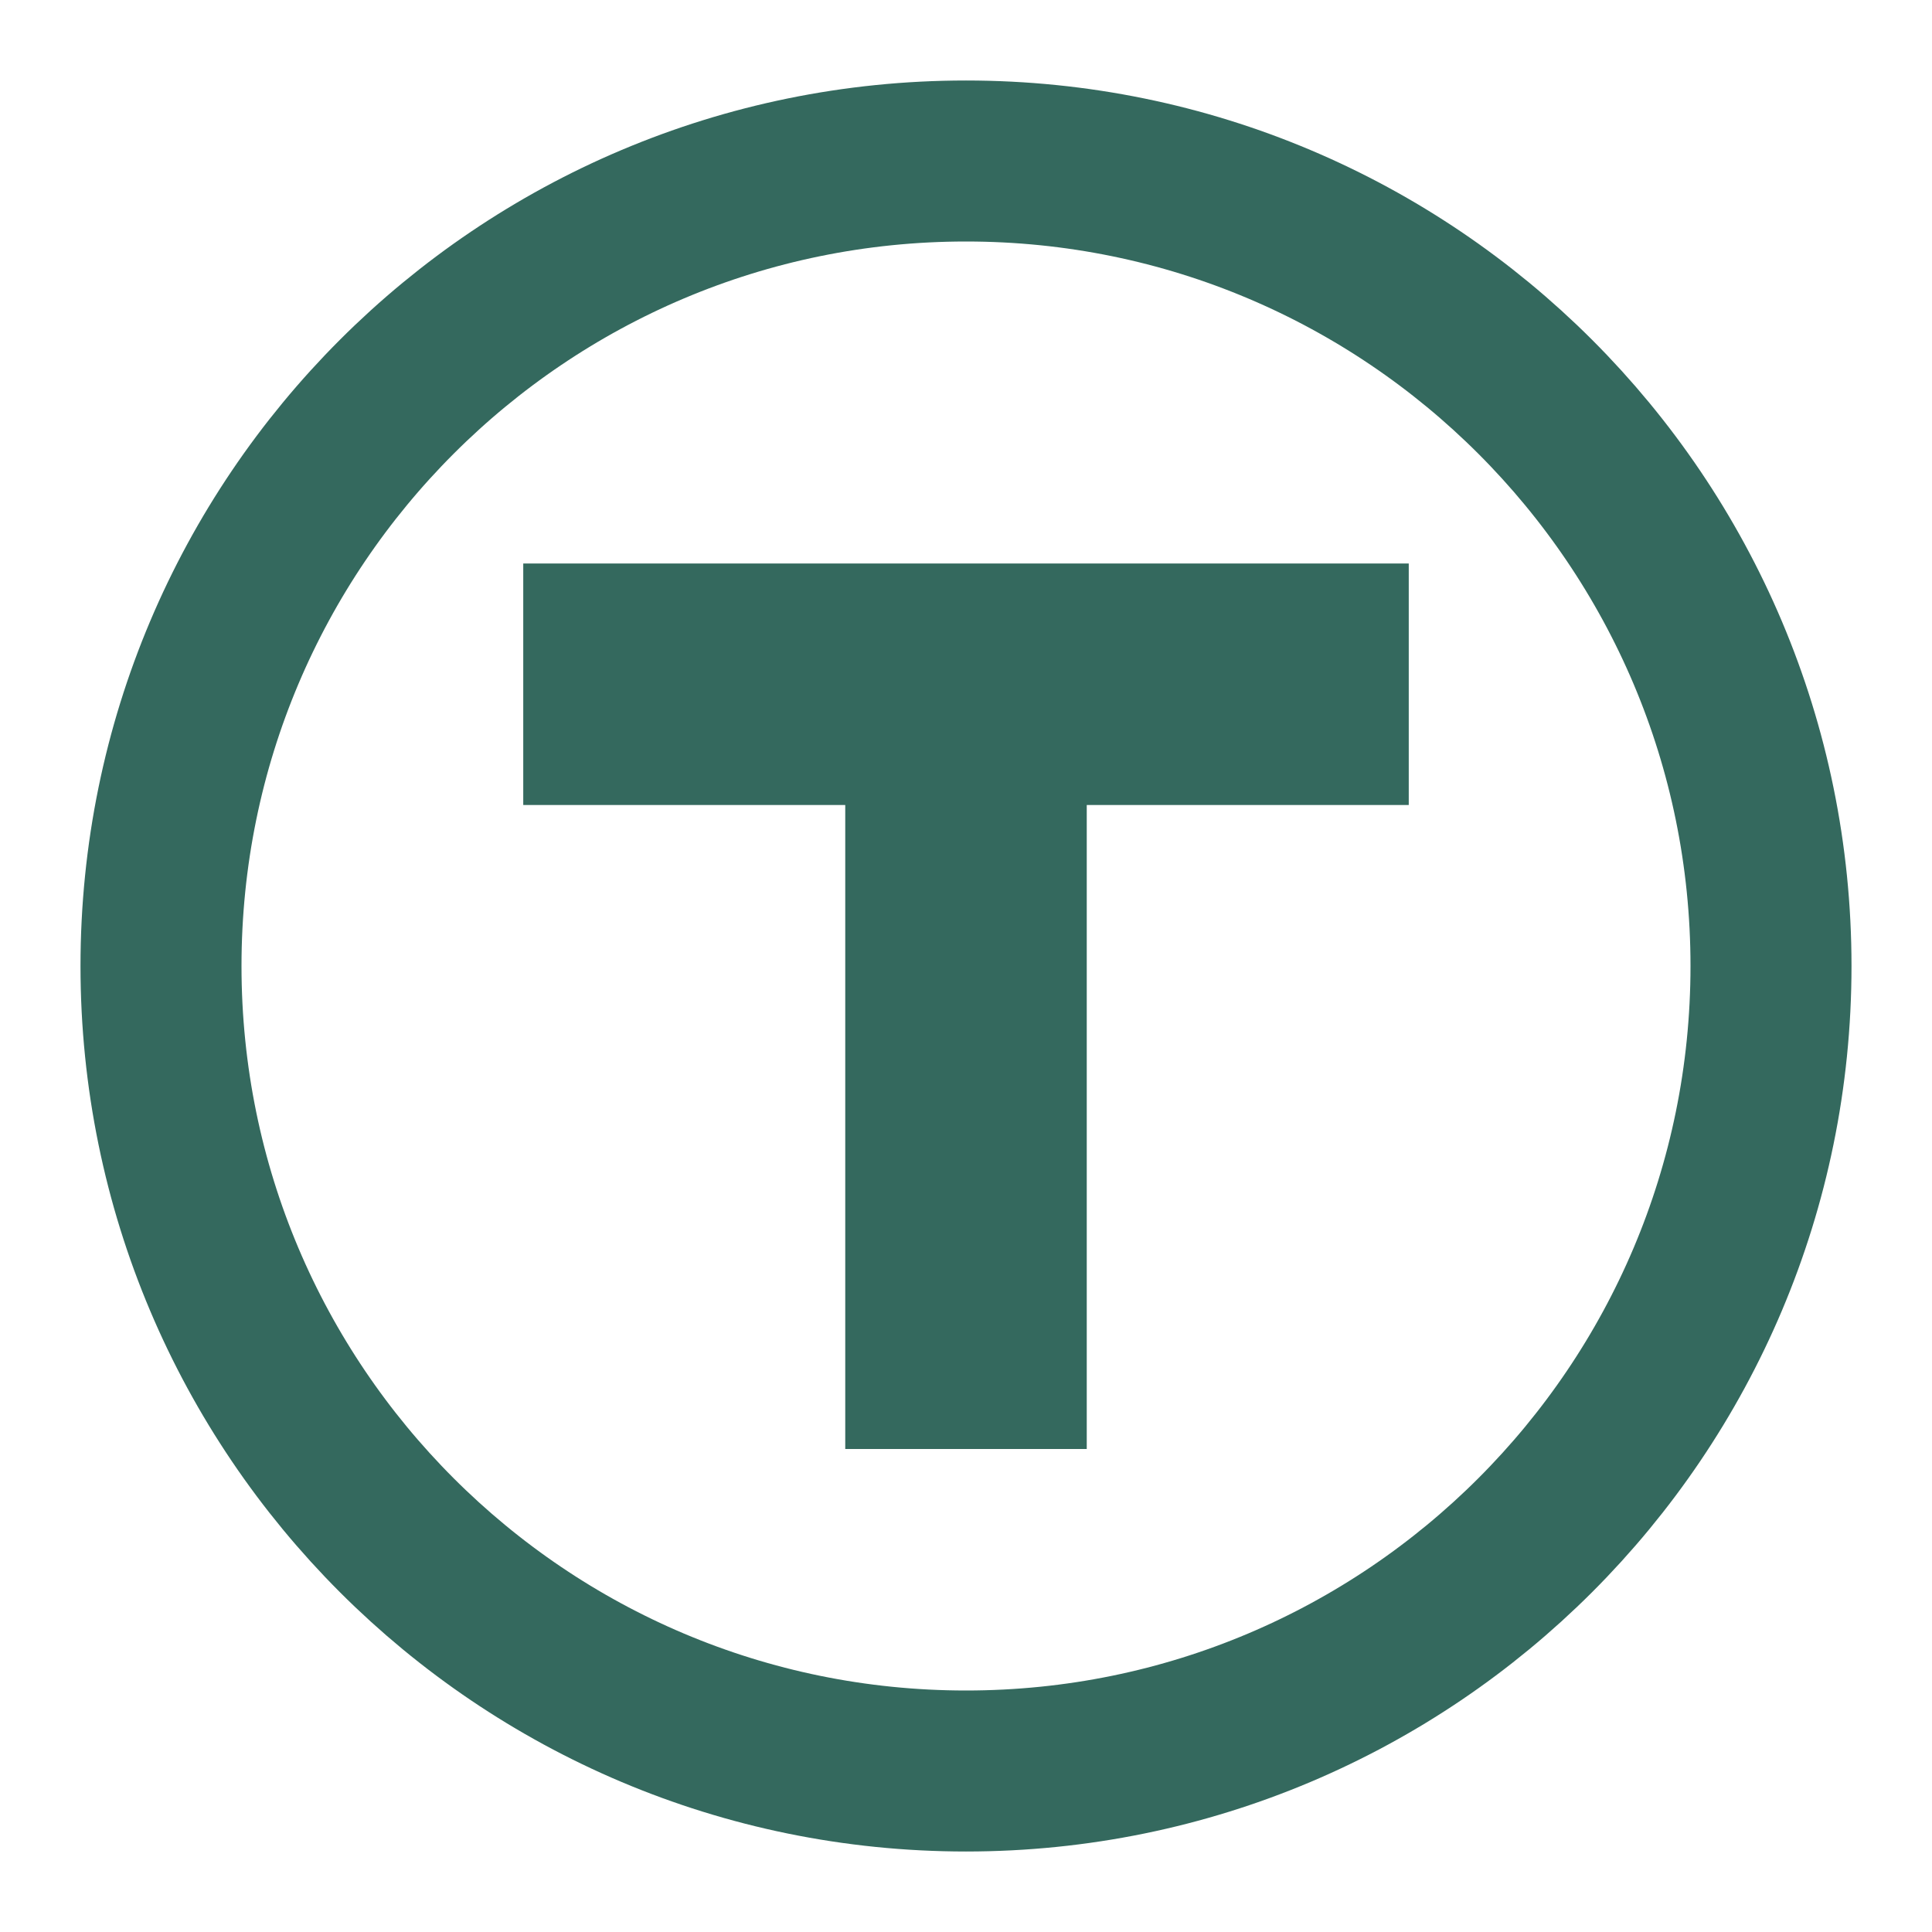
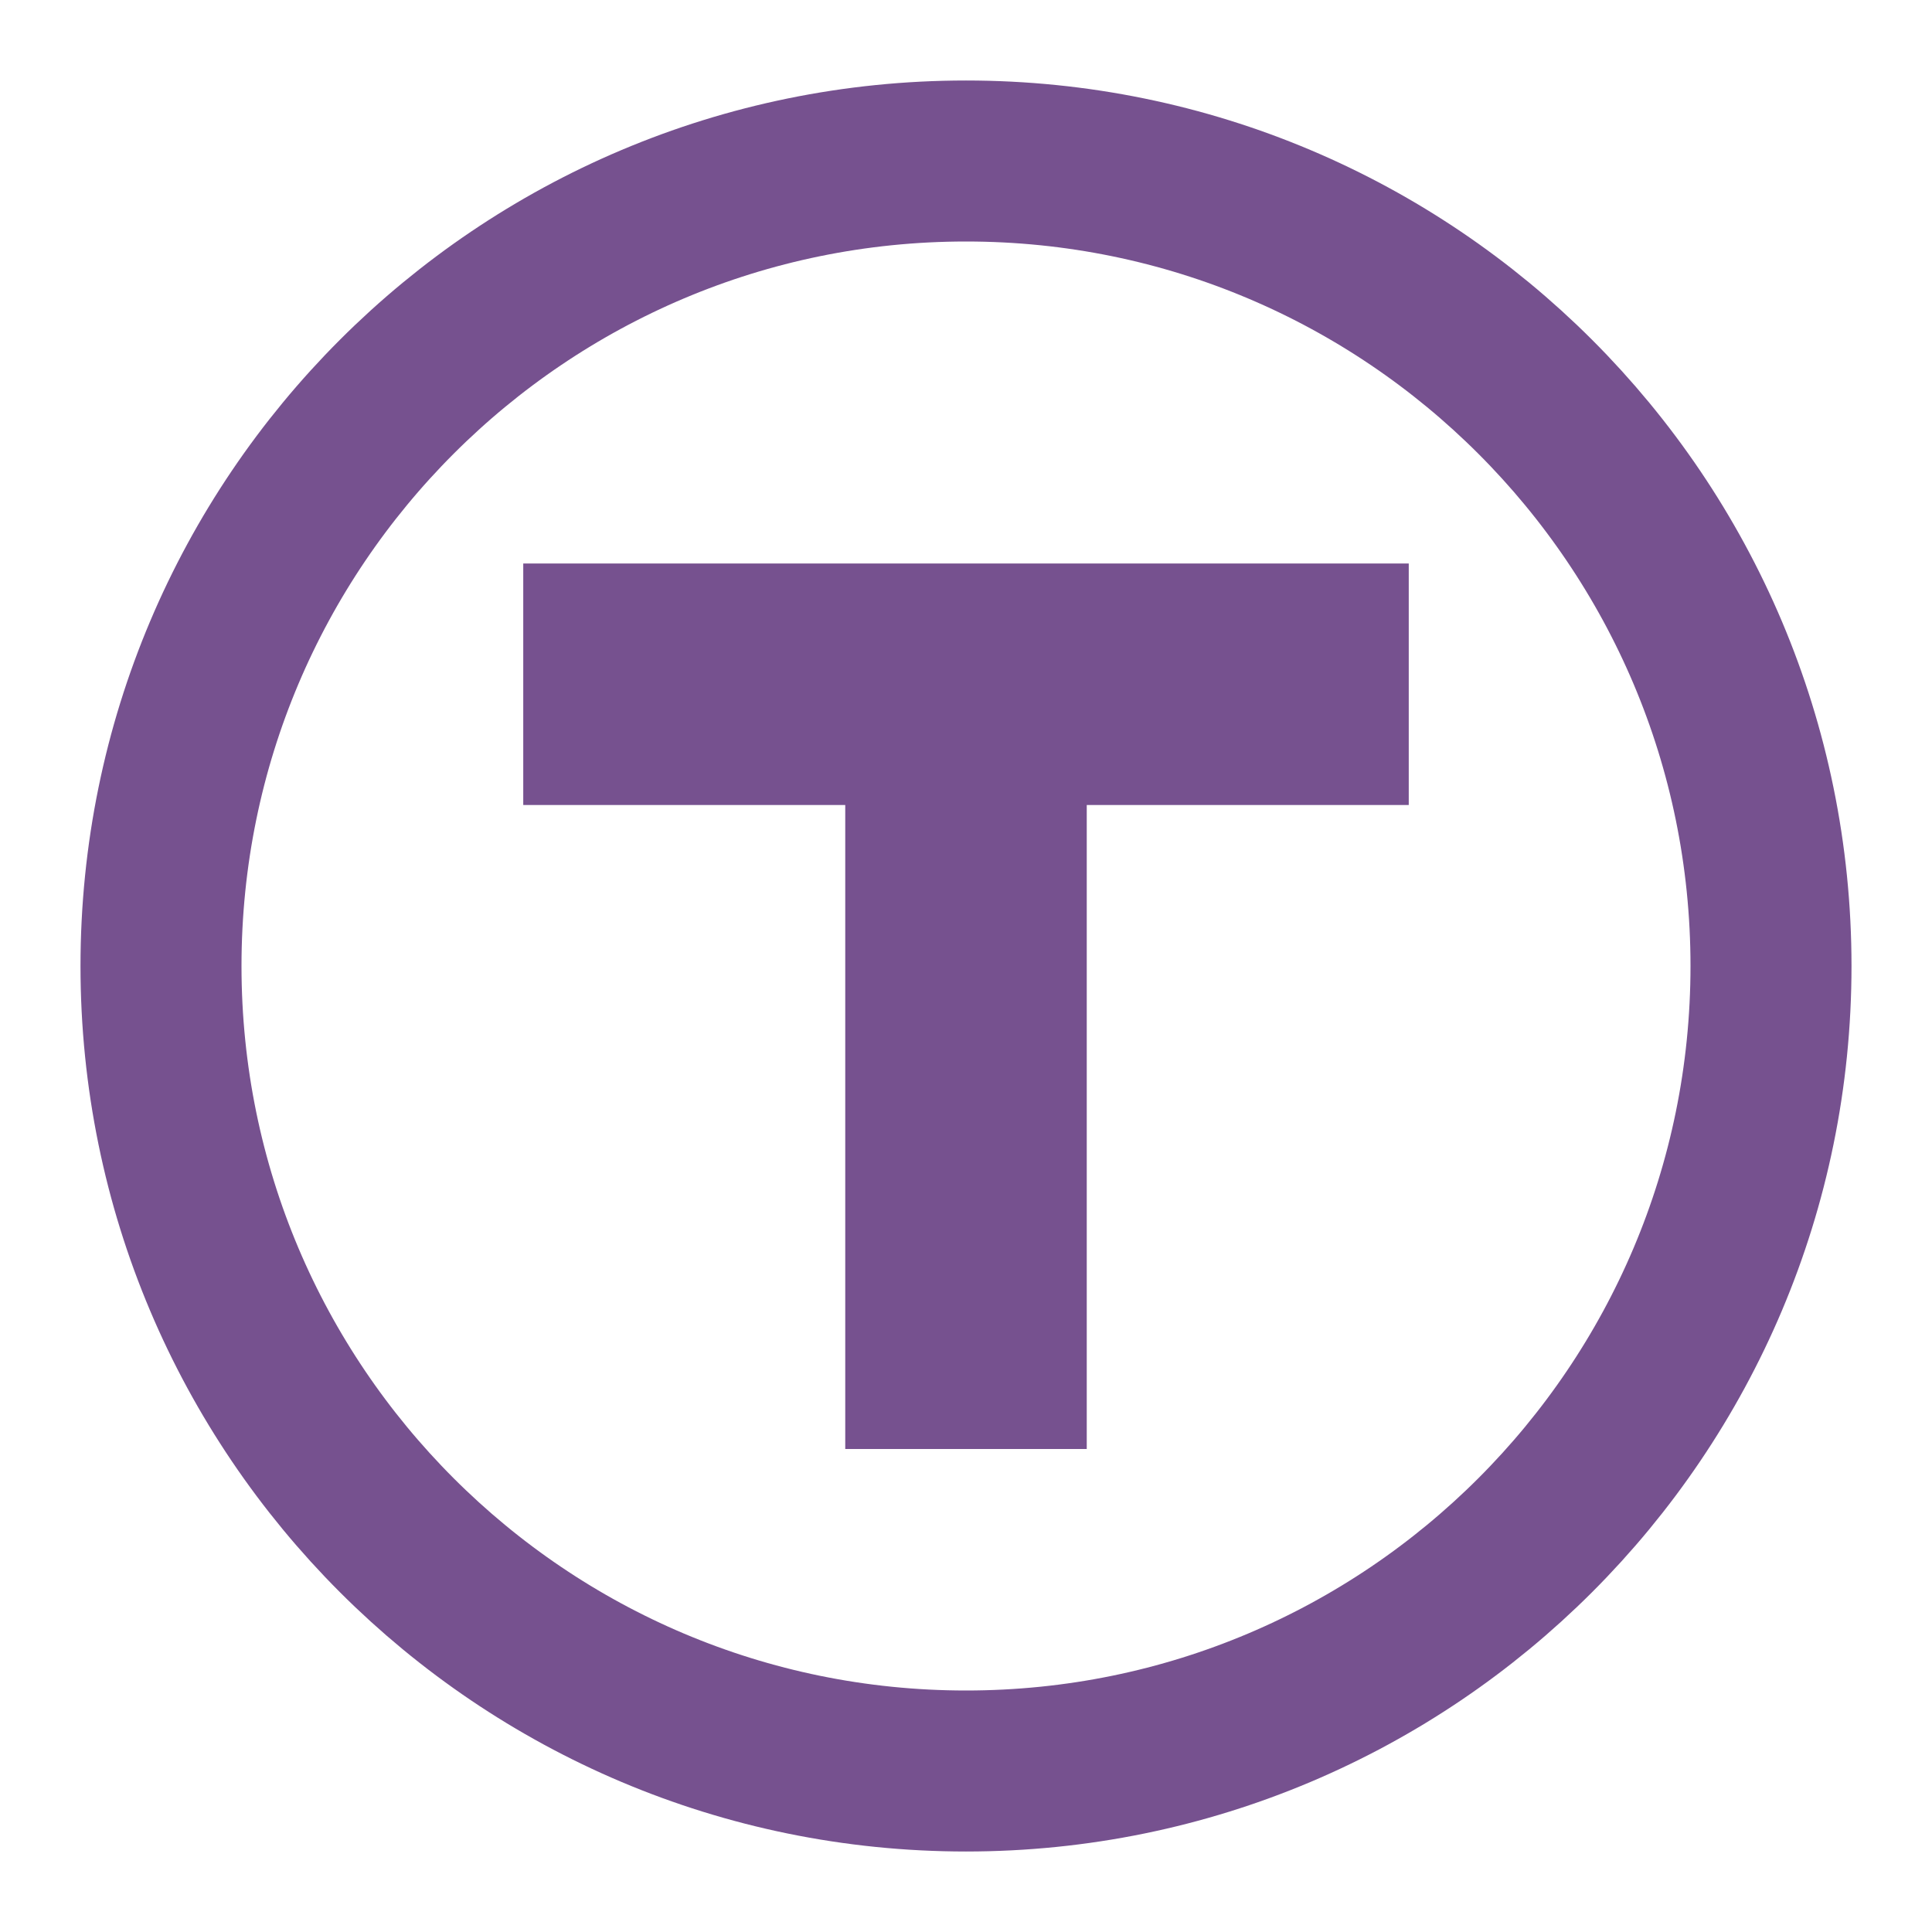
<svg xmlns="http://www.w3.org/2000/svg" viewBox="0 0 24 24">
-   <circle cx="12" cy="12" r="10" fill="none" stroke="#34695e" stroke-width="2" />
-   <path d="M6.5 7h11v3h-4v8h-3v-8h-4Z" fill="#34695e" />
+   <circle cx="12" cy="12" r="10" fill="none" stroke="#76518f" stroke-width="2" />
+   <path d="M6.5 7h11v3h-4v8h-3v-8h-4Z" fill="#76518f" />
</svg>
